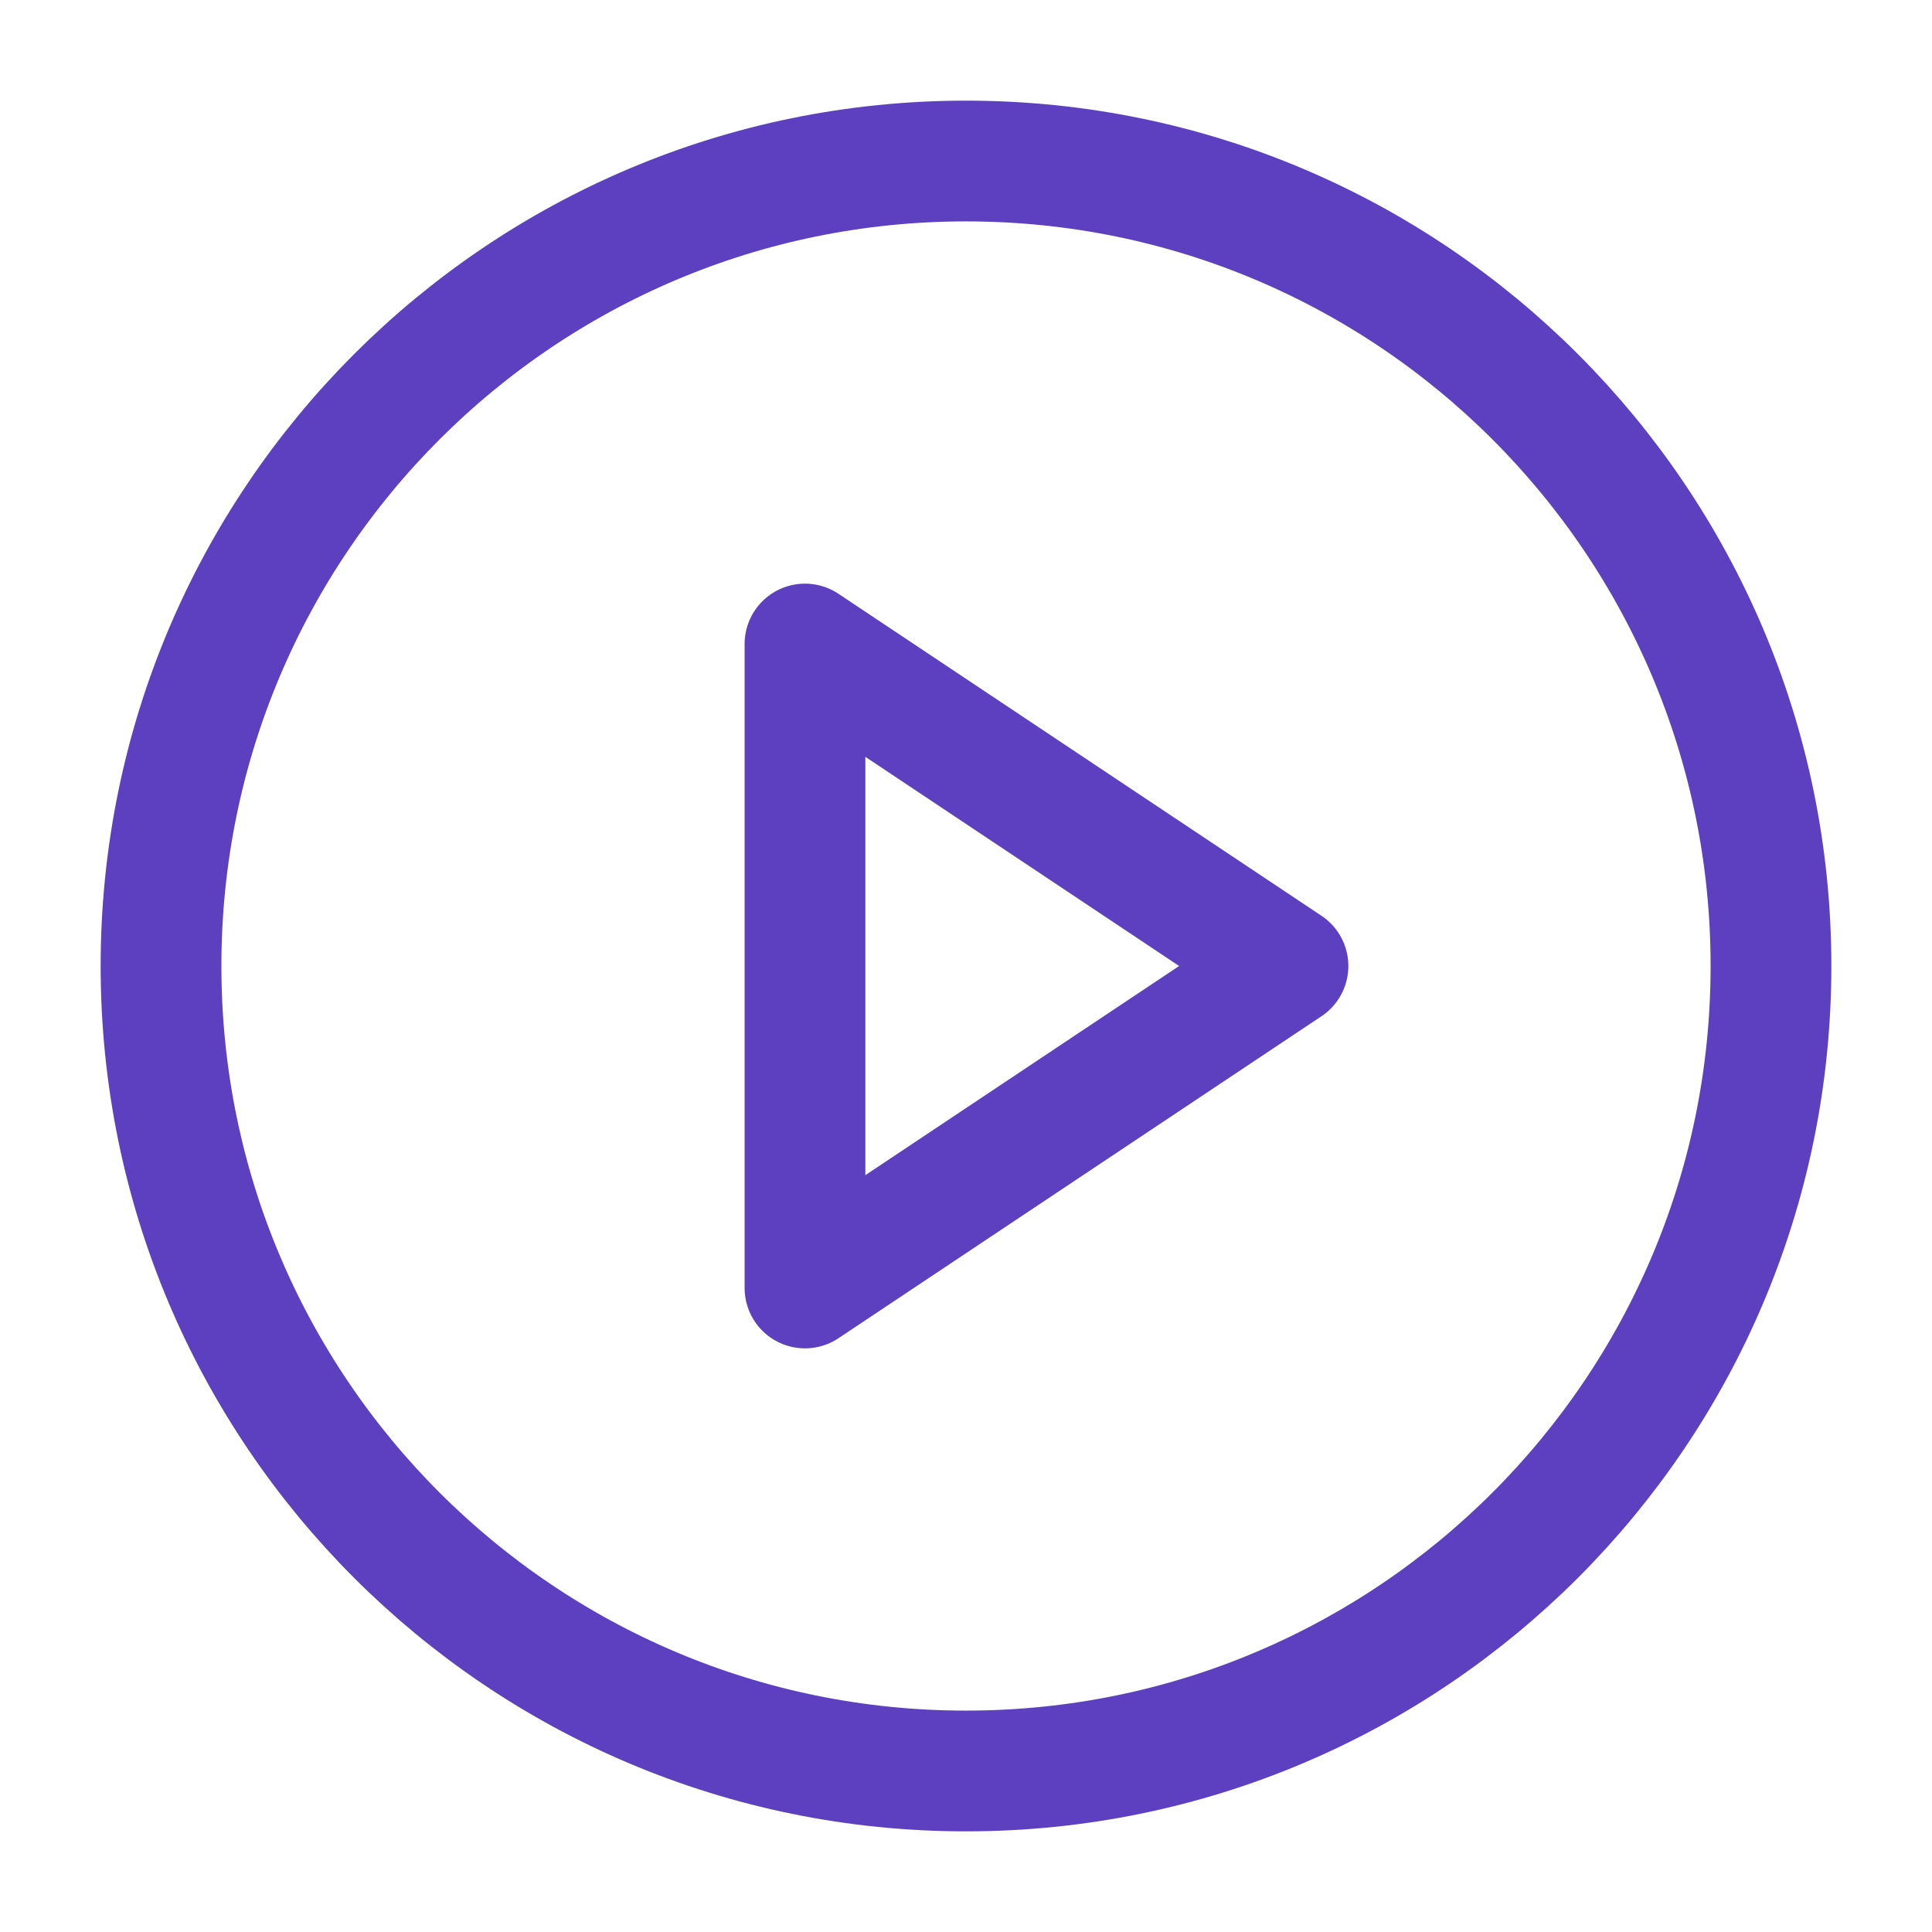
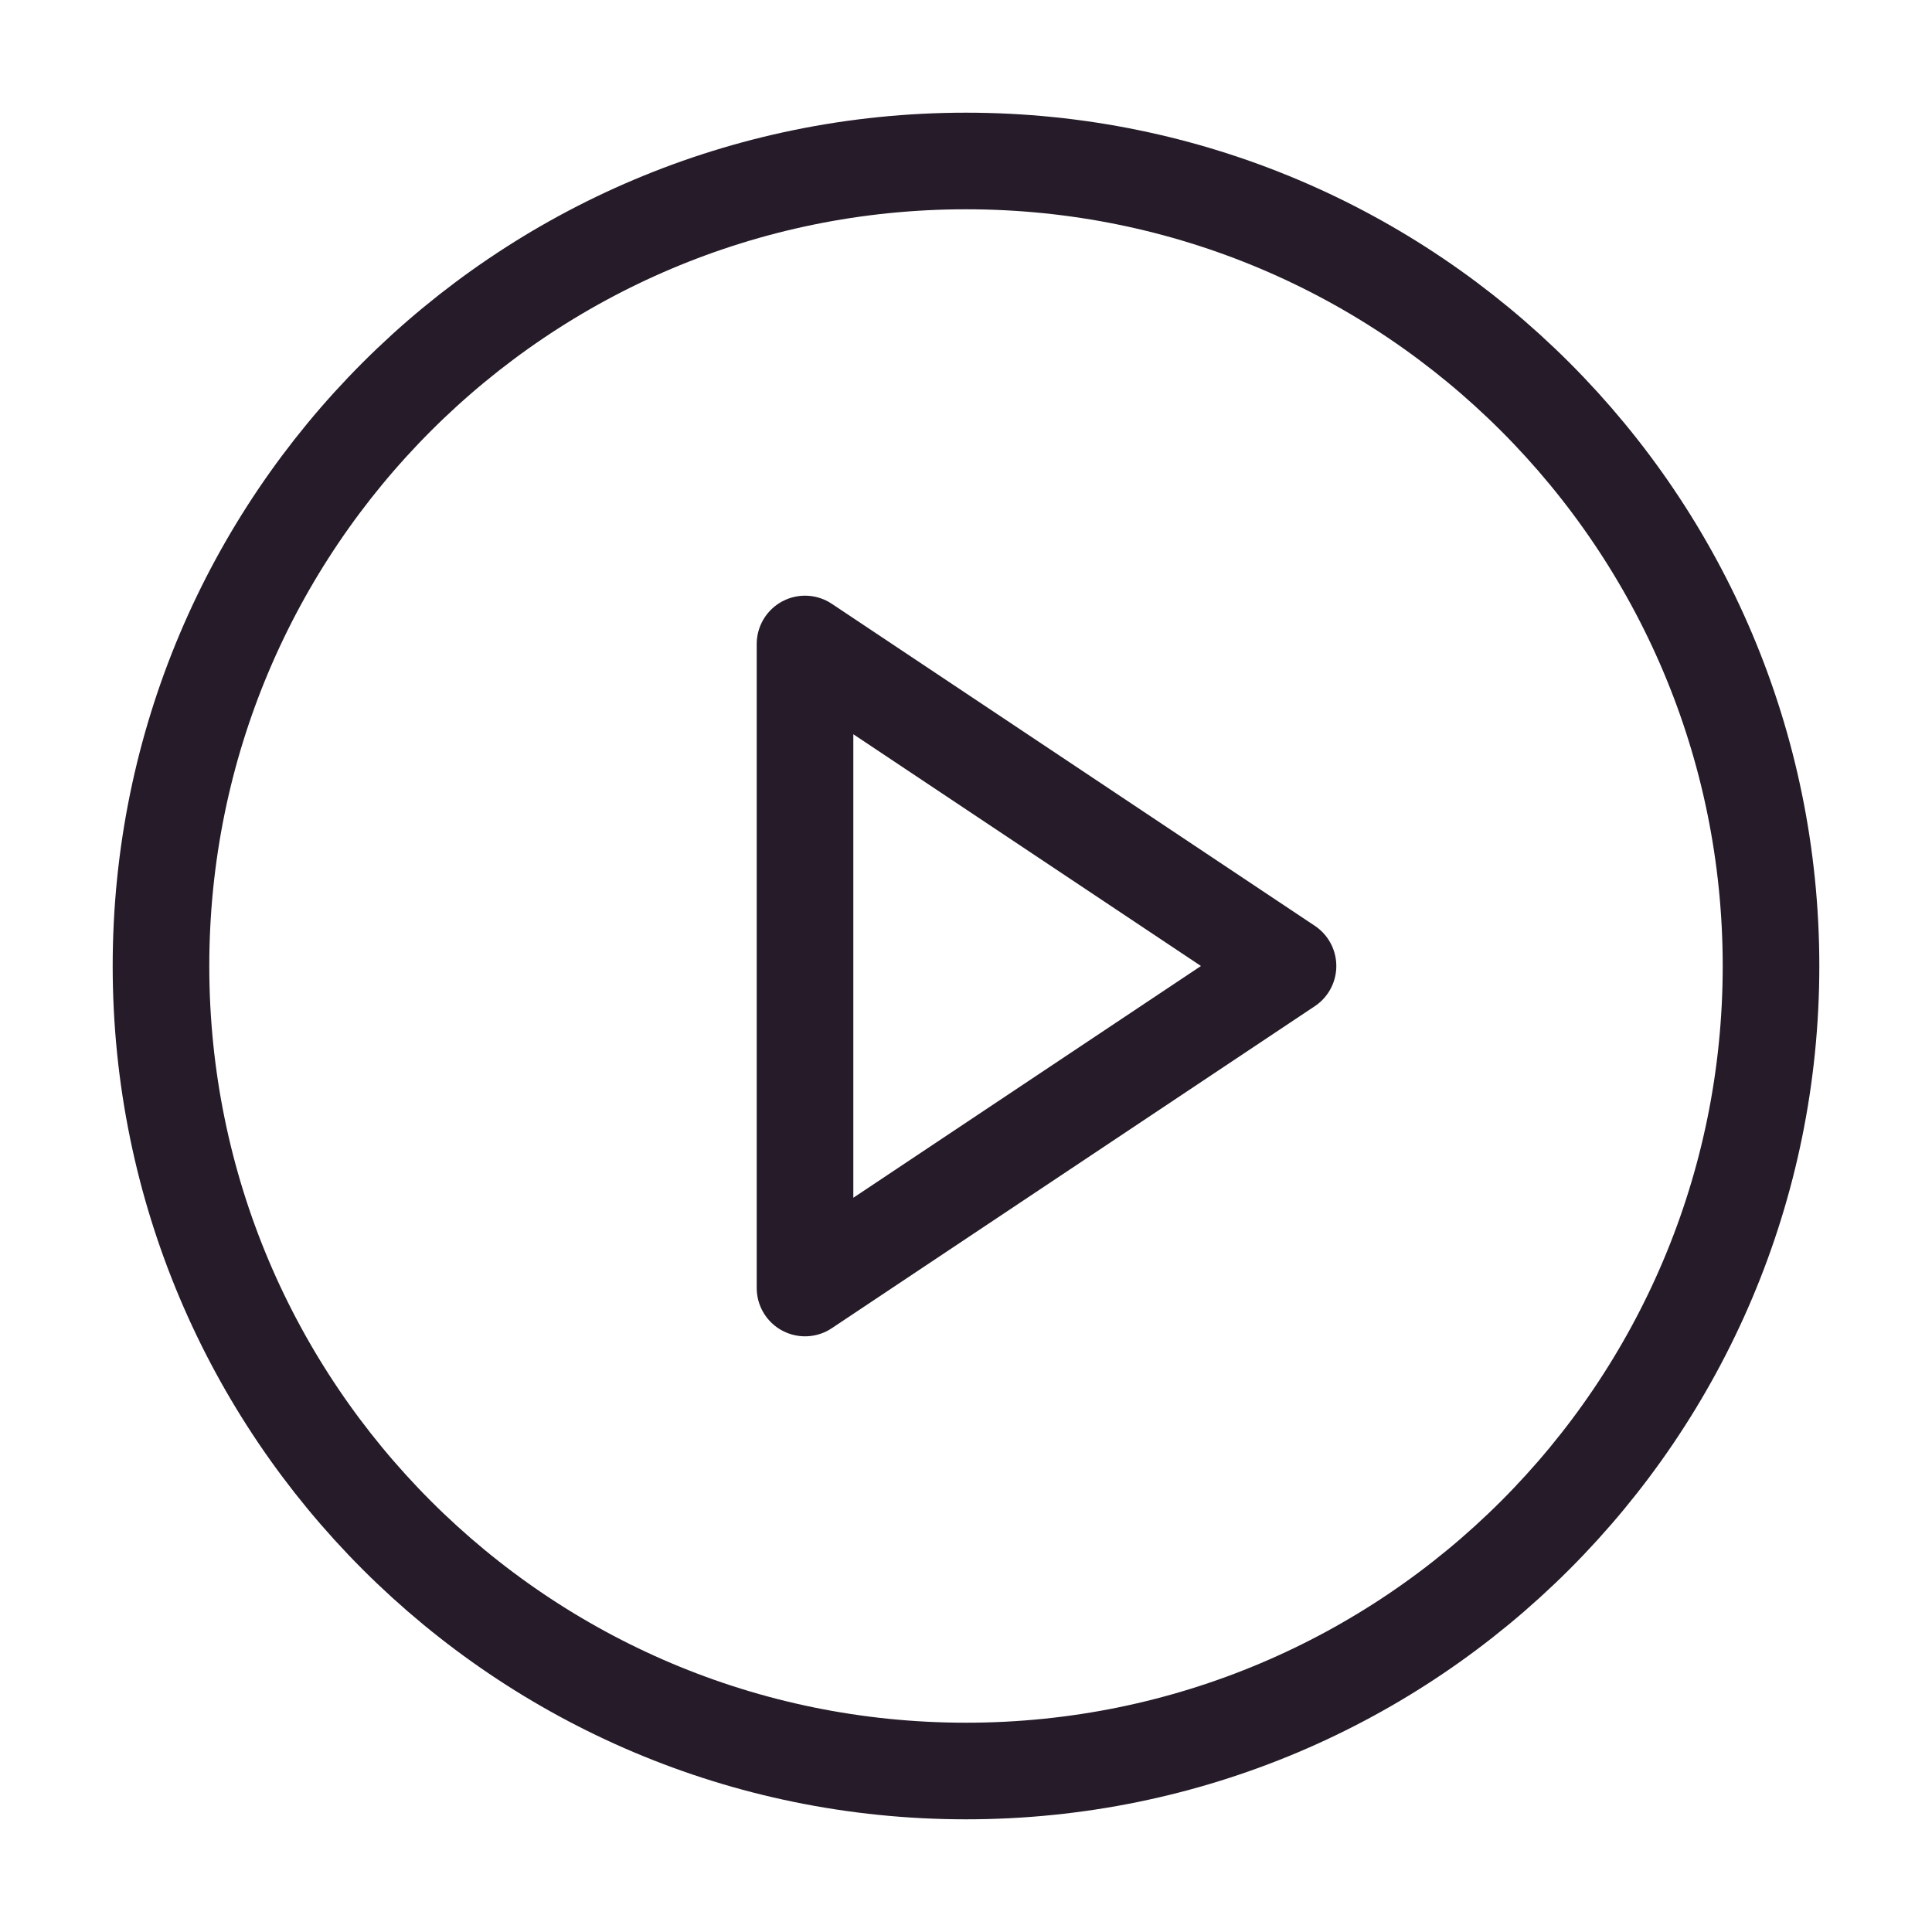
- <svg xmlns="http://www.w3.org/2000/svg" width="32" height="32" viewBox="0 0 32 32" fill="none">
-   <path d="M13.333 21.333V10.667L21.333 16L13.333 21.333Z" stroke="#5D40BF" stroke-width="2" stroke-linecap="round" stroke-linejoin="round" />
-   <circle cx="16" cy="16" r="13.333" stroke="#5D40BF" stroke-width="2" stroke-linecap="round" stroke-linejoin="round" />
+ <svg xmlns="http://www.w3.org/2000/svg" width="40" height="40" viewBox="0 0 40 40" fill="none">
+   <path d="M16.667 26.667V13.333L26.667 20L16.667 26.667Z" stroke="#251B29" stroke-width="2" stroke-linecap="round" stroke-linejoin="round" />
+   <circle cx="20" cy="20" r="16.667" stroke="#251B29" stroke-width="2" stroke-linecap="round" stroke-linejoin="round" />
</svg>
